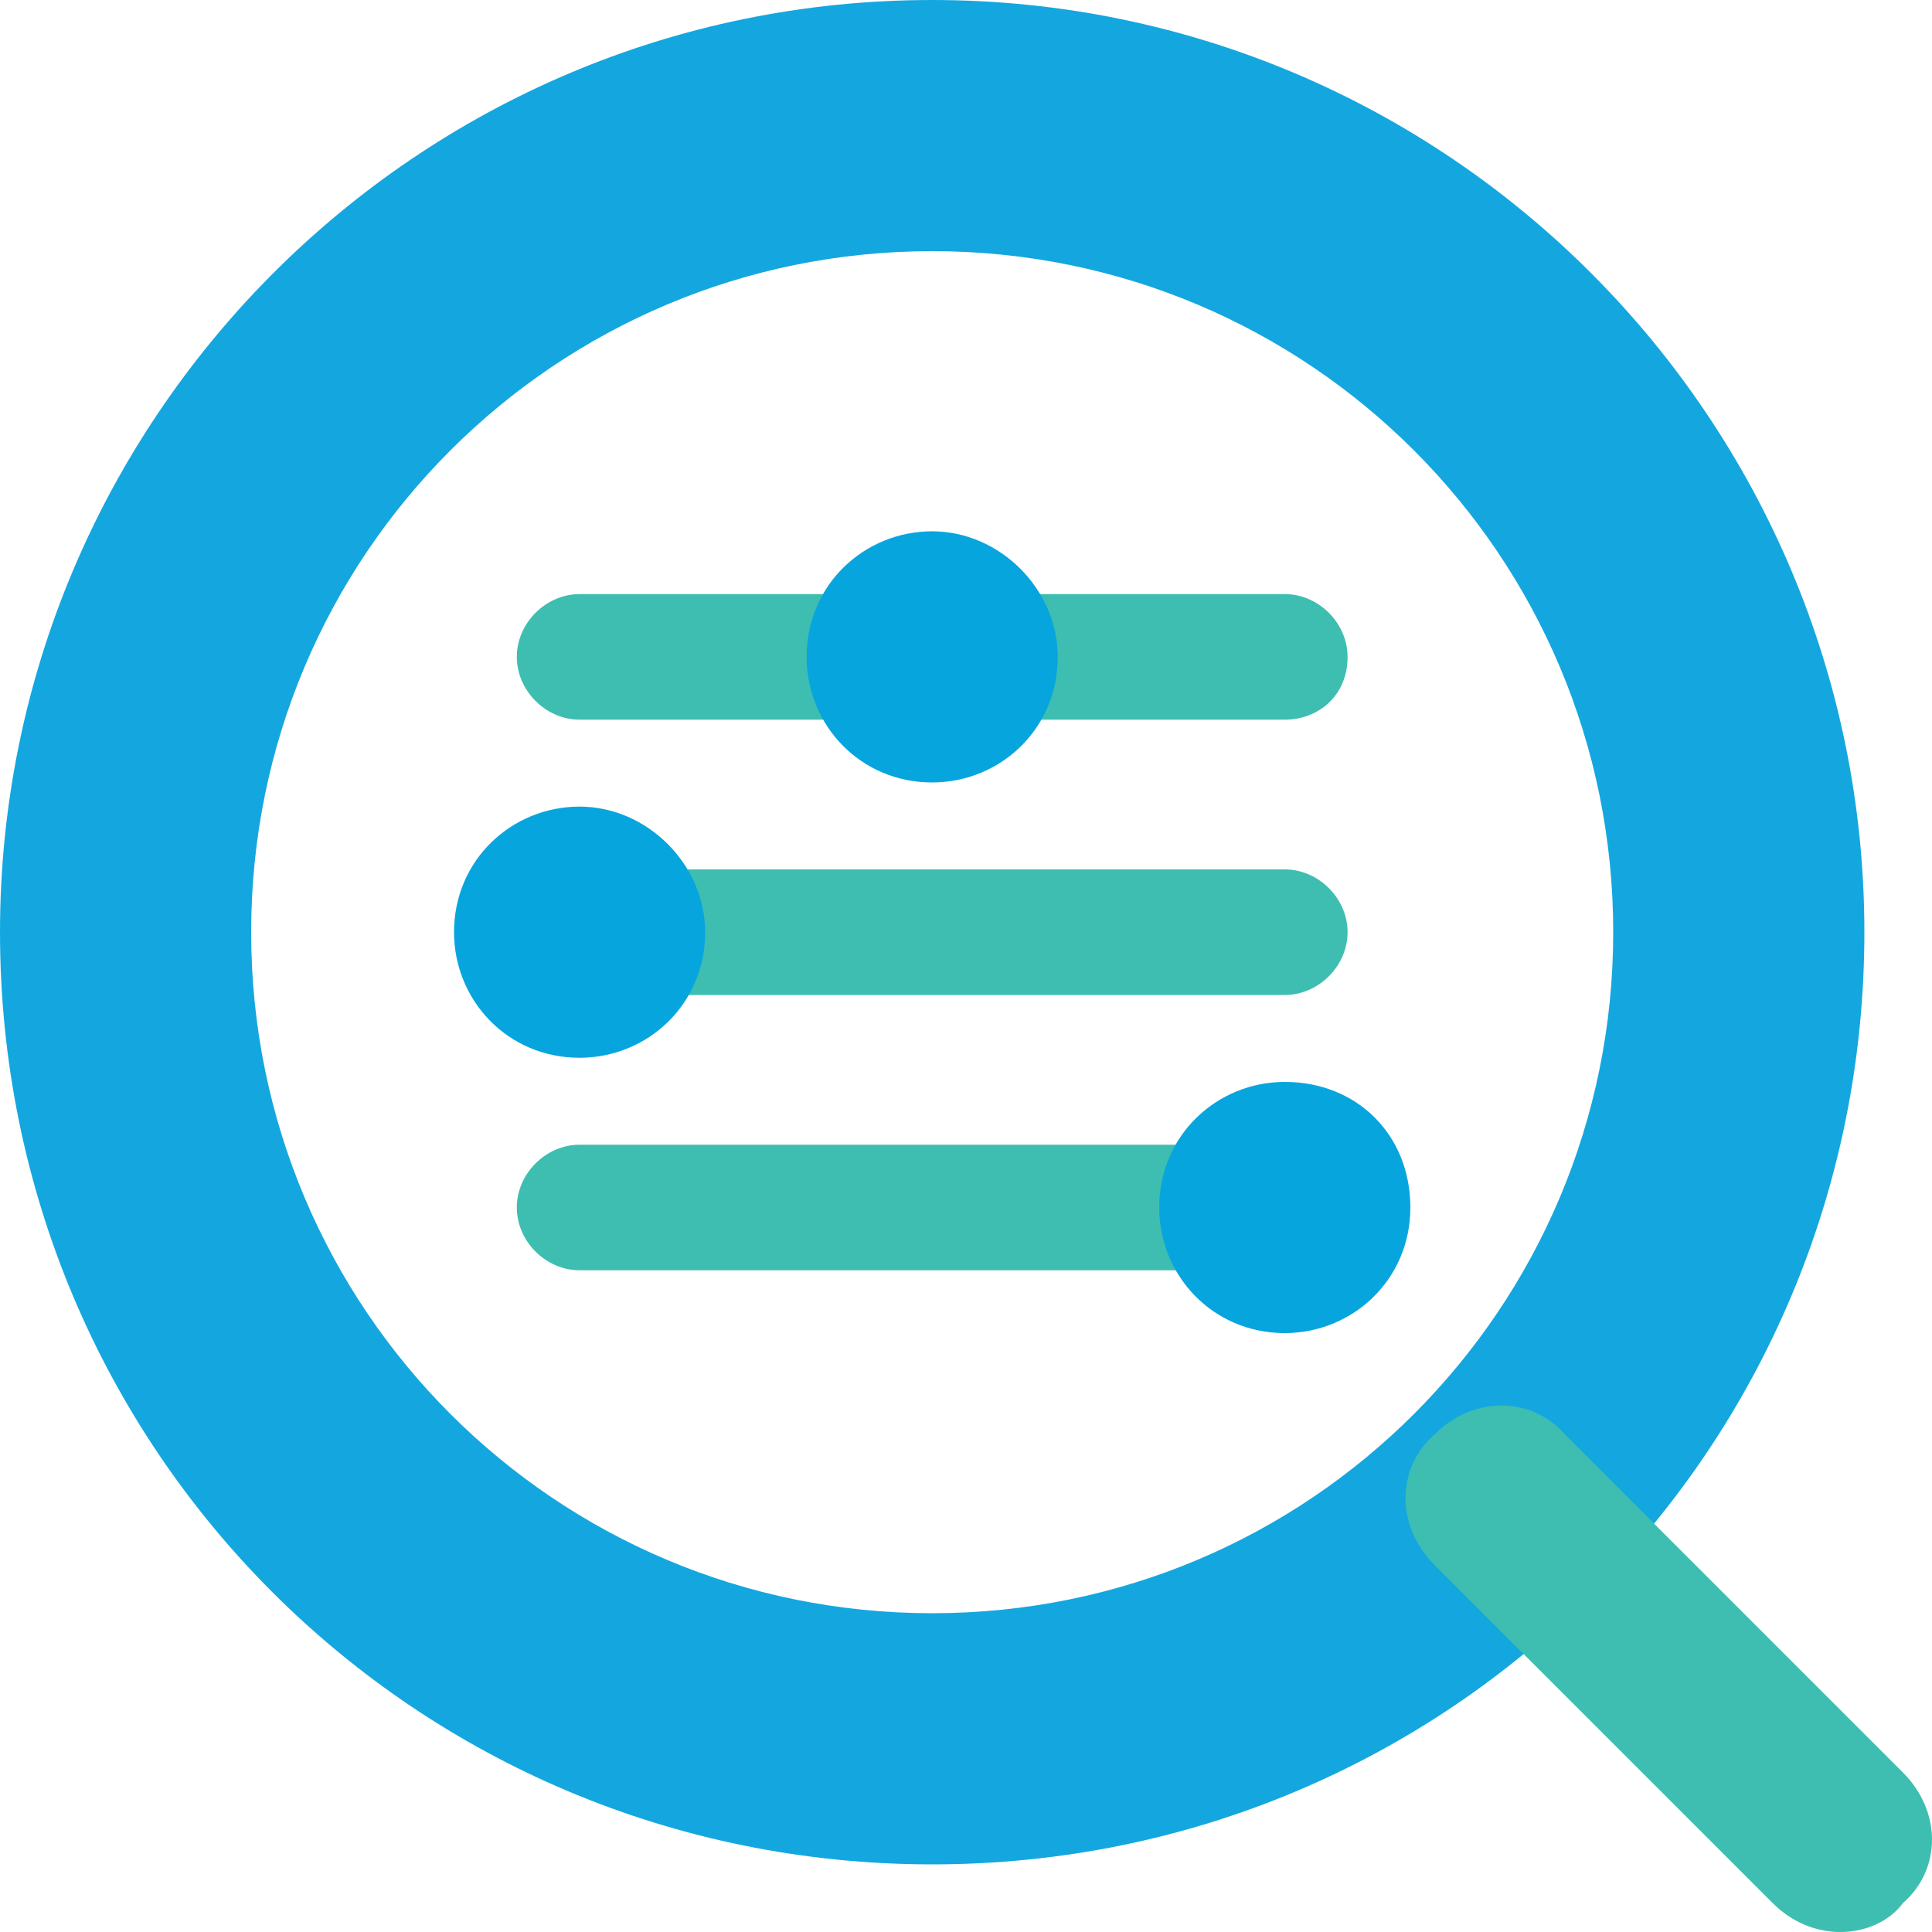
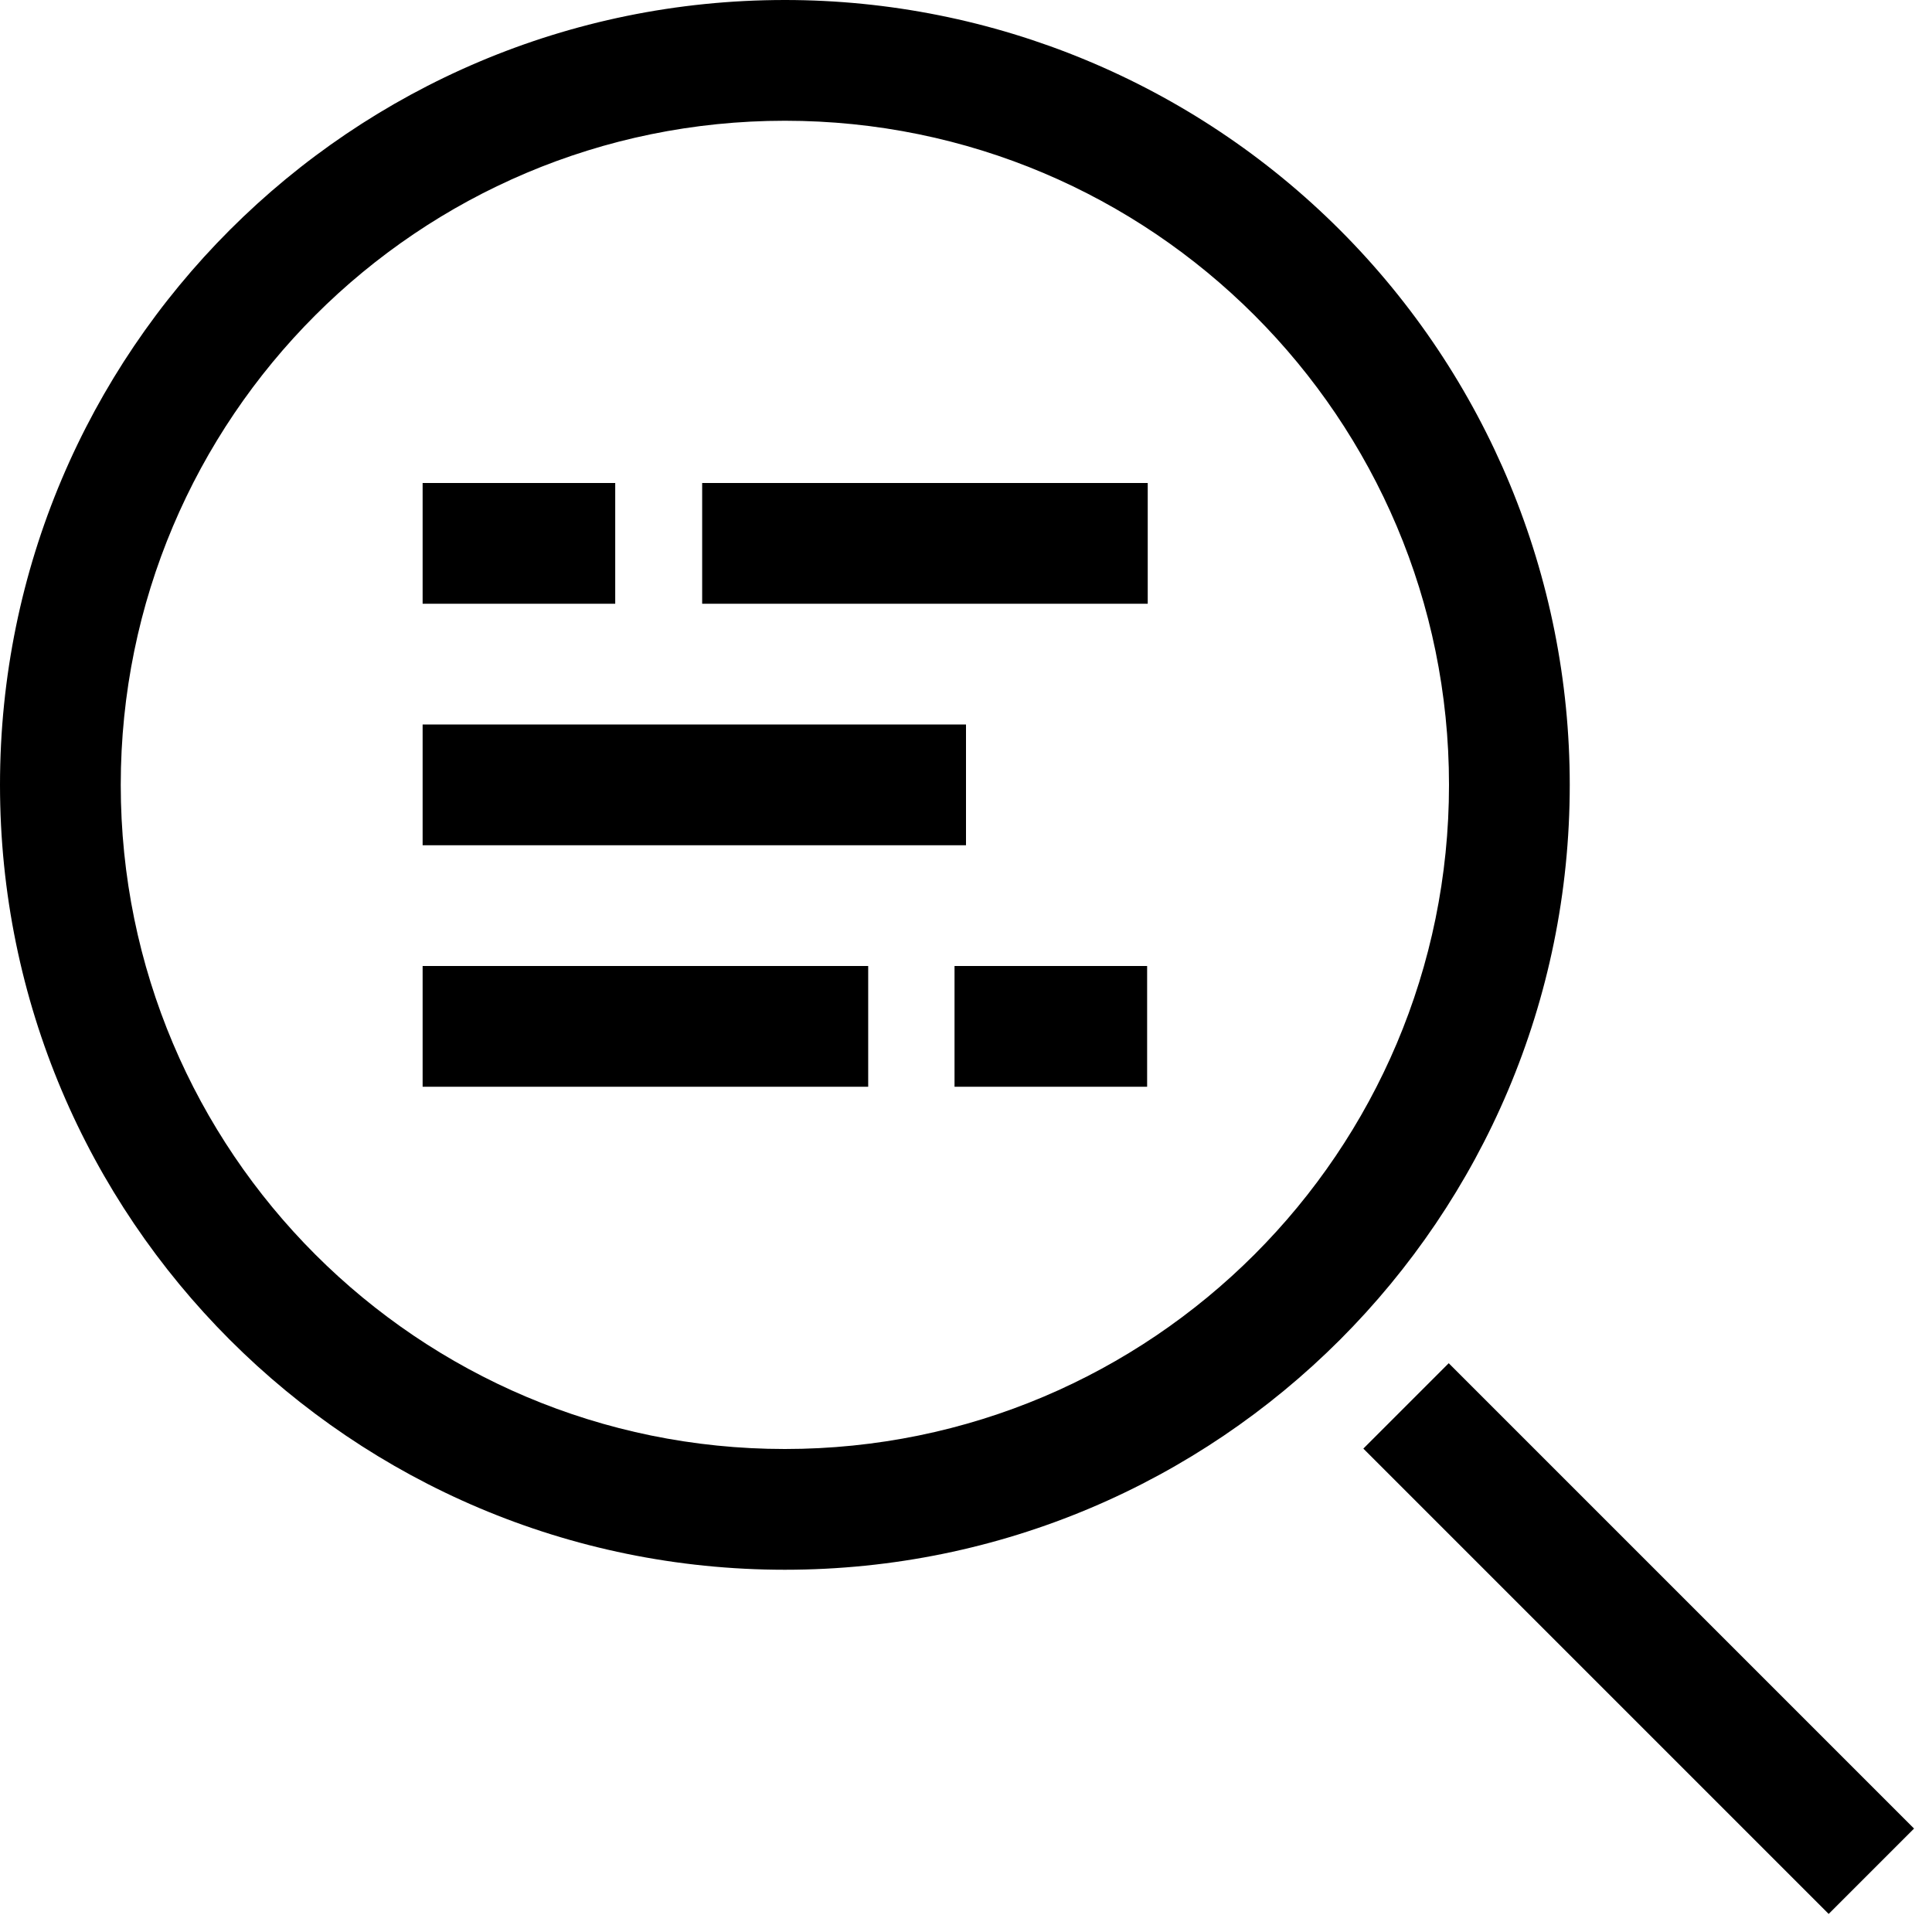
<svg xmlns="http://www.w3.org/2000/svg" width="32" height="32" viewBox="0 0 32 32">
-   <g fill="none">
-     <path fill="#14A7DF" d="M15.44,4.16 C21.68,4.16 26.72,9.2 26.72,15.44 C26.72,21.68 21.68,26.72 15.44,26.72 C9.2,26.72 4.16,21.68 4.16,15.44 C4.16,9.2 9.2,4.16 15.44,4.16 M15.44,0 C6.88,0 0,6.96 0,15.44 C0,24 6.88,30.88 15.44,30.88 C24,30.88 30.88,24 30.88,15.44 C30.88,6.96 24,0 15.44,0" />
-     <path fill="#3EBEB0" d="M30.48 32C30.08 32 29.68 31.84 29.36 31.52L23.76 25.92C23.12 25.28 23.12 24.32 23.76 23.76 24.4 23.12 25.36 23.12 25.92 23.76L31.52 29.36C32.16 30 32.16 30.96 31.52 31.52 31.28 31.84 30.88 32 30.48 32zM21.28 11.92L9.6 11.92C9.04 11.92 8.56 11.44 8.56 10.88 8.56 10.32 9.04 9.84 9.6 9.84L21.28 9.84C21.84 9.84 22.32 10.32 22.32 10.88 22.32 11.52 21.84 11.92 21.28 11.92zM21.28 16.48L9.6 16.48C9.04 16.48 8.56 16 8.56 15.44 8.56 14.88 9.04 14.4 9.6 14.4L21.28 14.4C21.84 14.4 22.32 14.88 22.32 15.44 22.32 16 21.84 16.48 21.28 16.48zM21.28 21.04L9.6 21.04C9.04 21.04 8.56 20.56 8.56 20 8.56 19.44 9.04 18.96 9.6 18.96L21.28 18.96C21.84 18.96 22.32 19.44 22.32 20 22.32 20.56 21.84 21.04 21.28 21.04z" />
-     <path fill="#07A5DE" d="M11.68 15.44C11.68 16.64 10.72 17.52 9.6 17.52 8.4 17.52 7.52 16.56 7.52 15.44 7.52 14.24 8.48 13.36 9.6 13.36 10.72 13.36 11.68 14.32 11.68 15.44M17.52 10.88C17.52 12.08 16.56 12.96 15.44 12.96 14.24 12.96 13.36 12 13.36 10.88 13.36 9.68 14.32 8.8 15.44 8.8 16.56 8.8 17.52 9.76 17.52 10.88M23.36 20C23.36 21.2 22.4 22.08 21.28 22.08 20.08 22.08 19.2 21.12 19.2 20 19.2 18.8 20.16 17.92 21.28 17.92 22.48 17.92 23.36 18.8 23.36 20" />
+   <g>
+     <rect width="7.38" height="2" x="11.63" y="8" class="euiIcon__fillSecondary" />
+     <rect width="3.19" height="2" x="7" y="8" />
+     <rect width="7.38" height="2" x="7" y="16" class="euiIcon__fillSecondary" />
+     <rect width="3.19" height="2" x="15.81" y="16" />
+     <rect width="9" height="2" x="7" y="12" />
+     <path d="M13,0 C5.82,-4.39629938e-16 8.79259876e-16,5.82 0,13 C-8.79259876e-16,20.18 5.82,26 13,26 C20.18,26 26,20.18 26,13 C26,9.552 24.63,6.246 22.192,3.808 C19.754,1.37 16.448,2.11117741e-16 13,0 Z M13,24 C6.925,24 2,19.075 2,13 C2,6.925 6.925,2 13,2 C19.075,2 24,6.925 24,13 C24,19.075 19.075,24 13,24 Z" />
+     <rect width="2" height="10.9" x="26.142" y="21.69" transform="rotate(-45 27.142 27.14)" />
  </g>
</svg>
